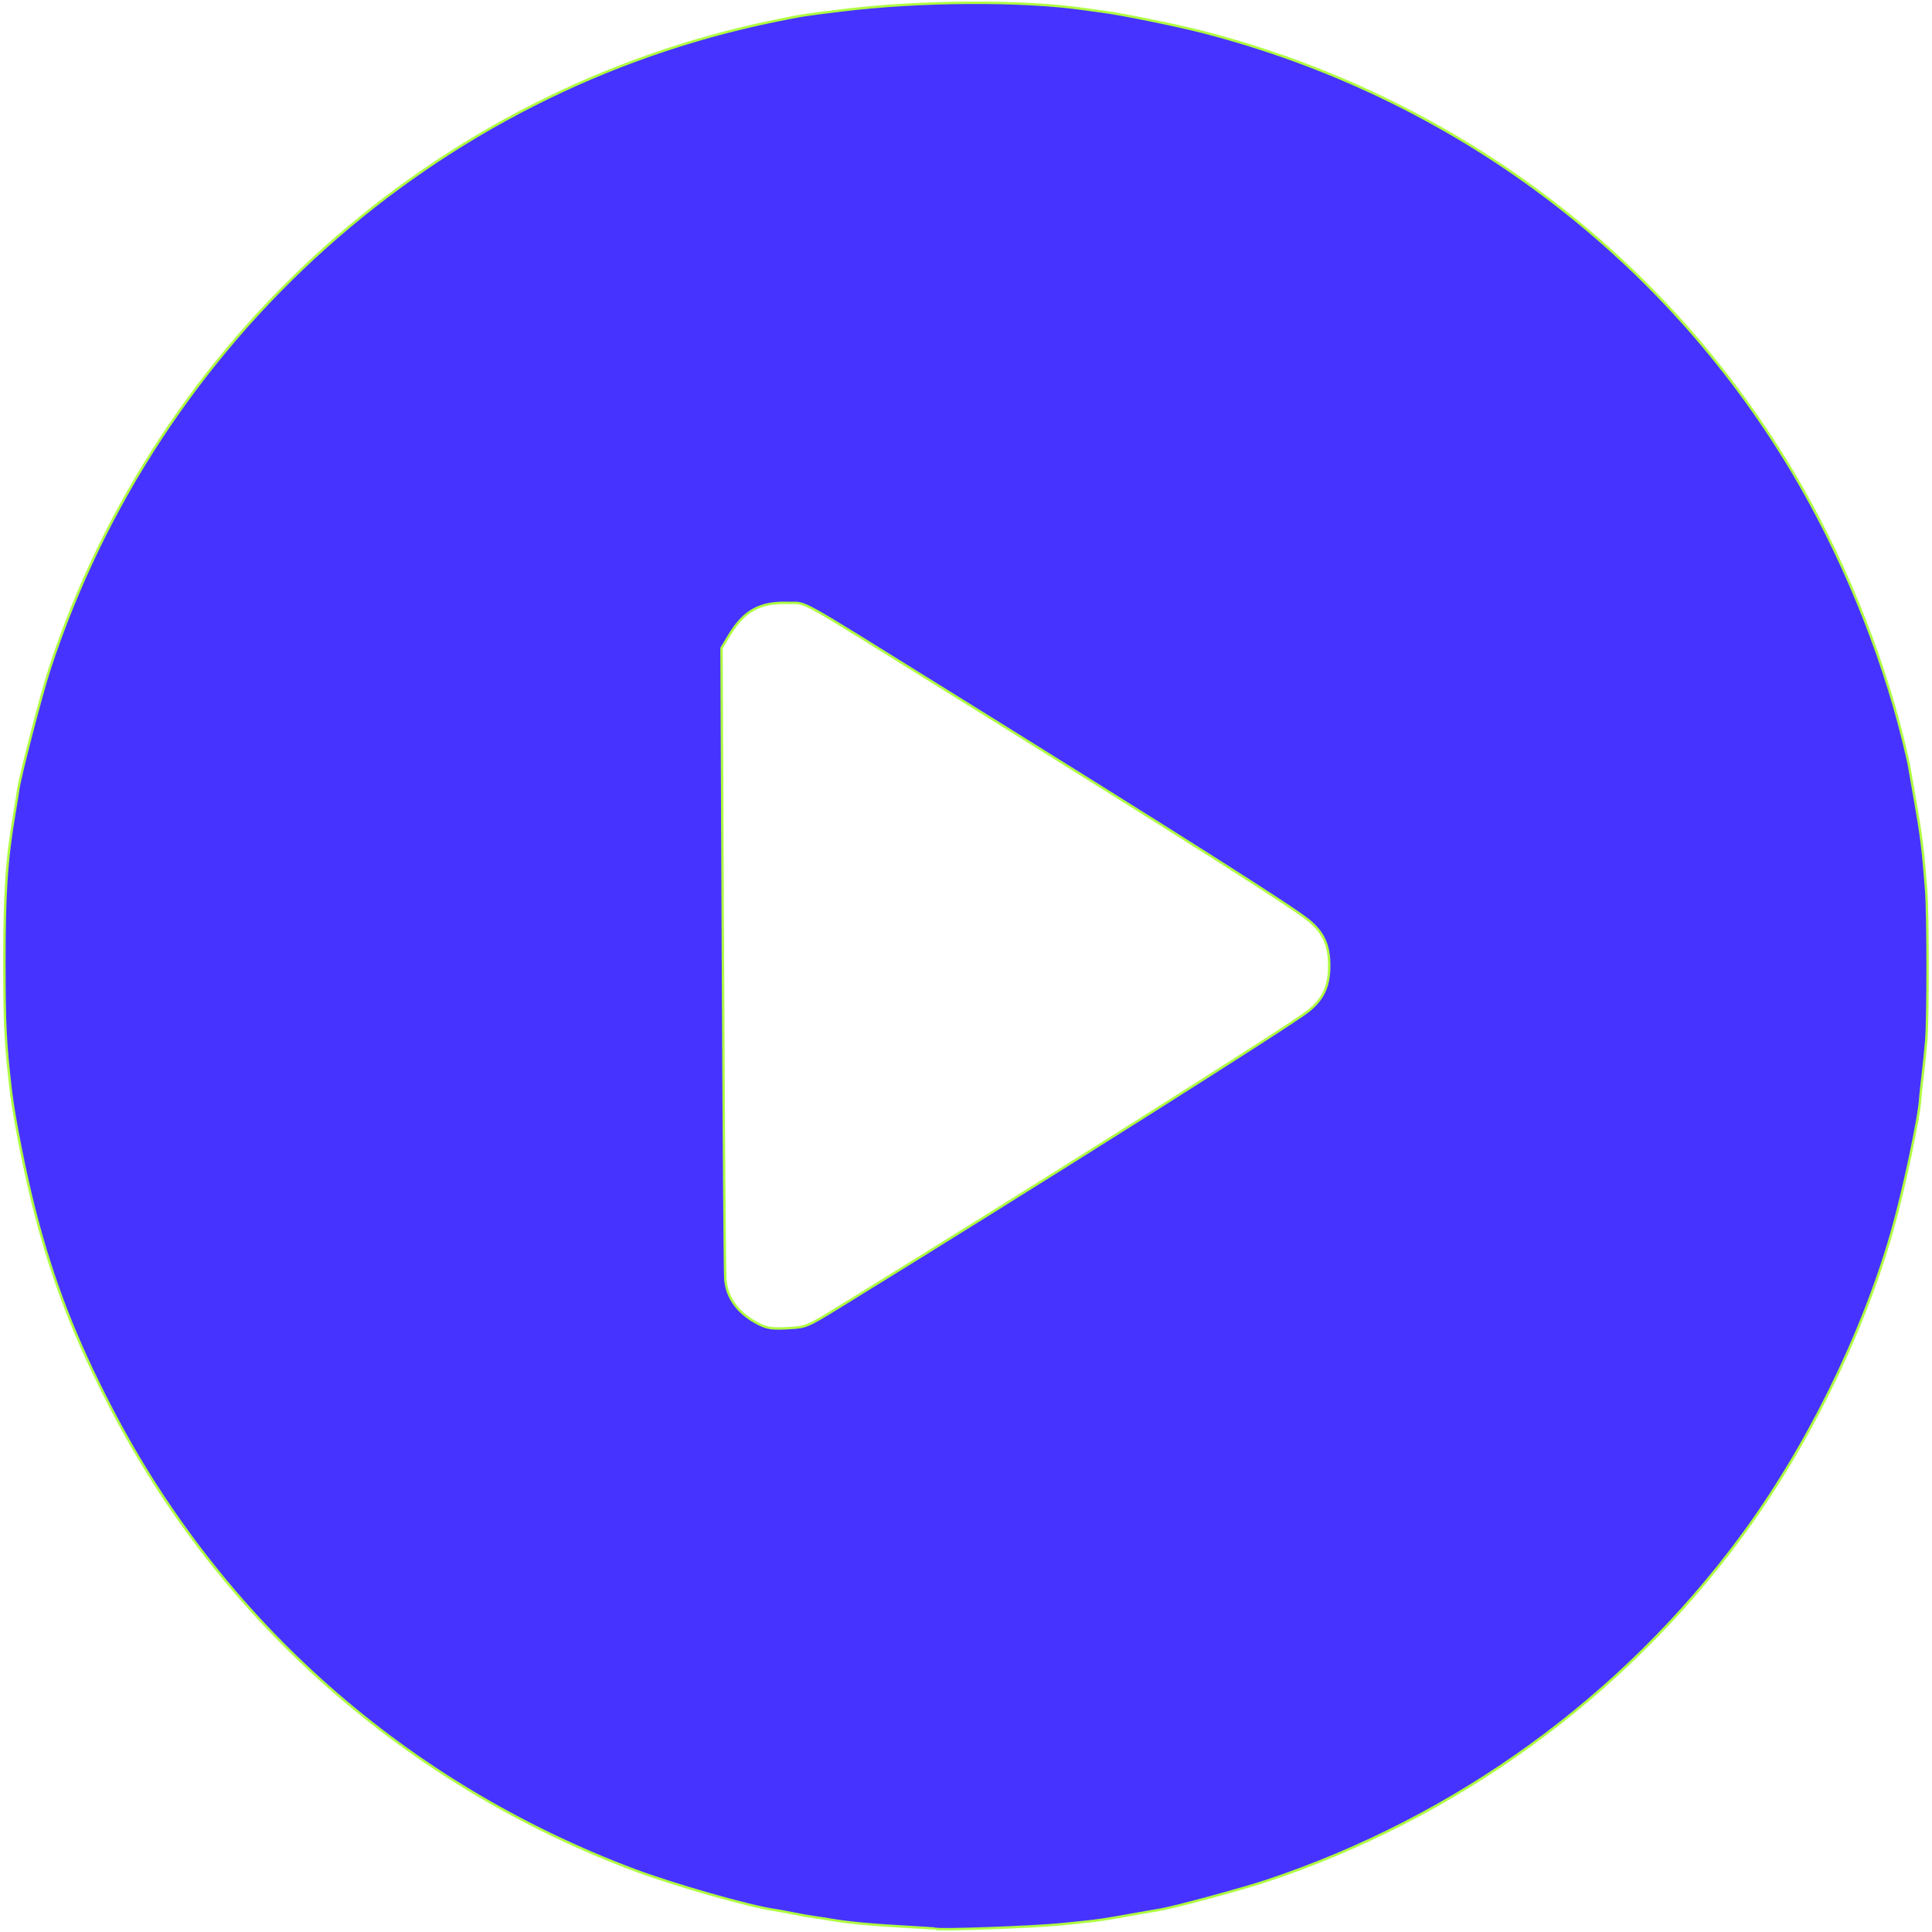
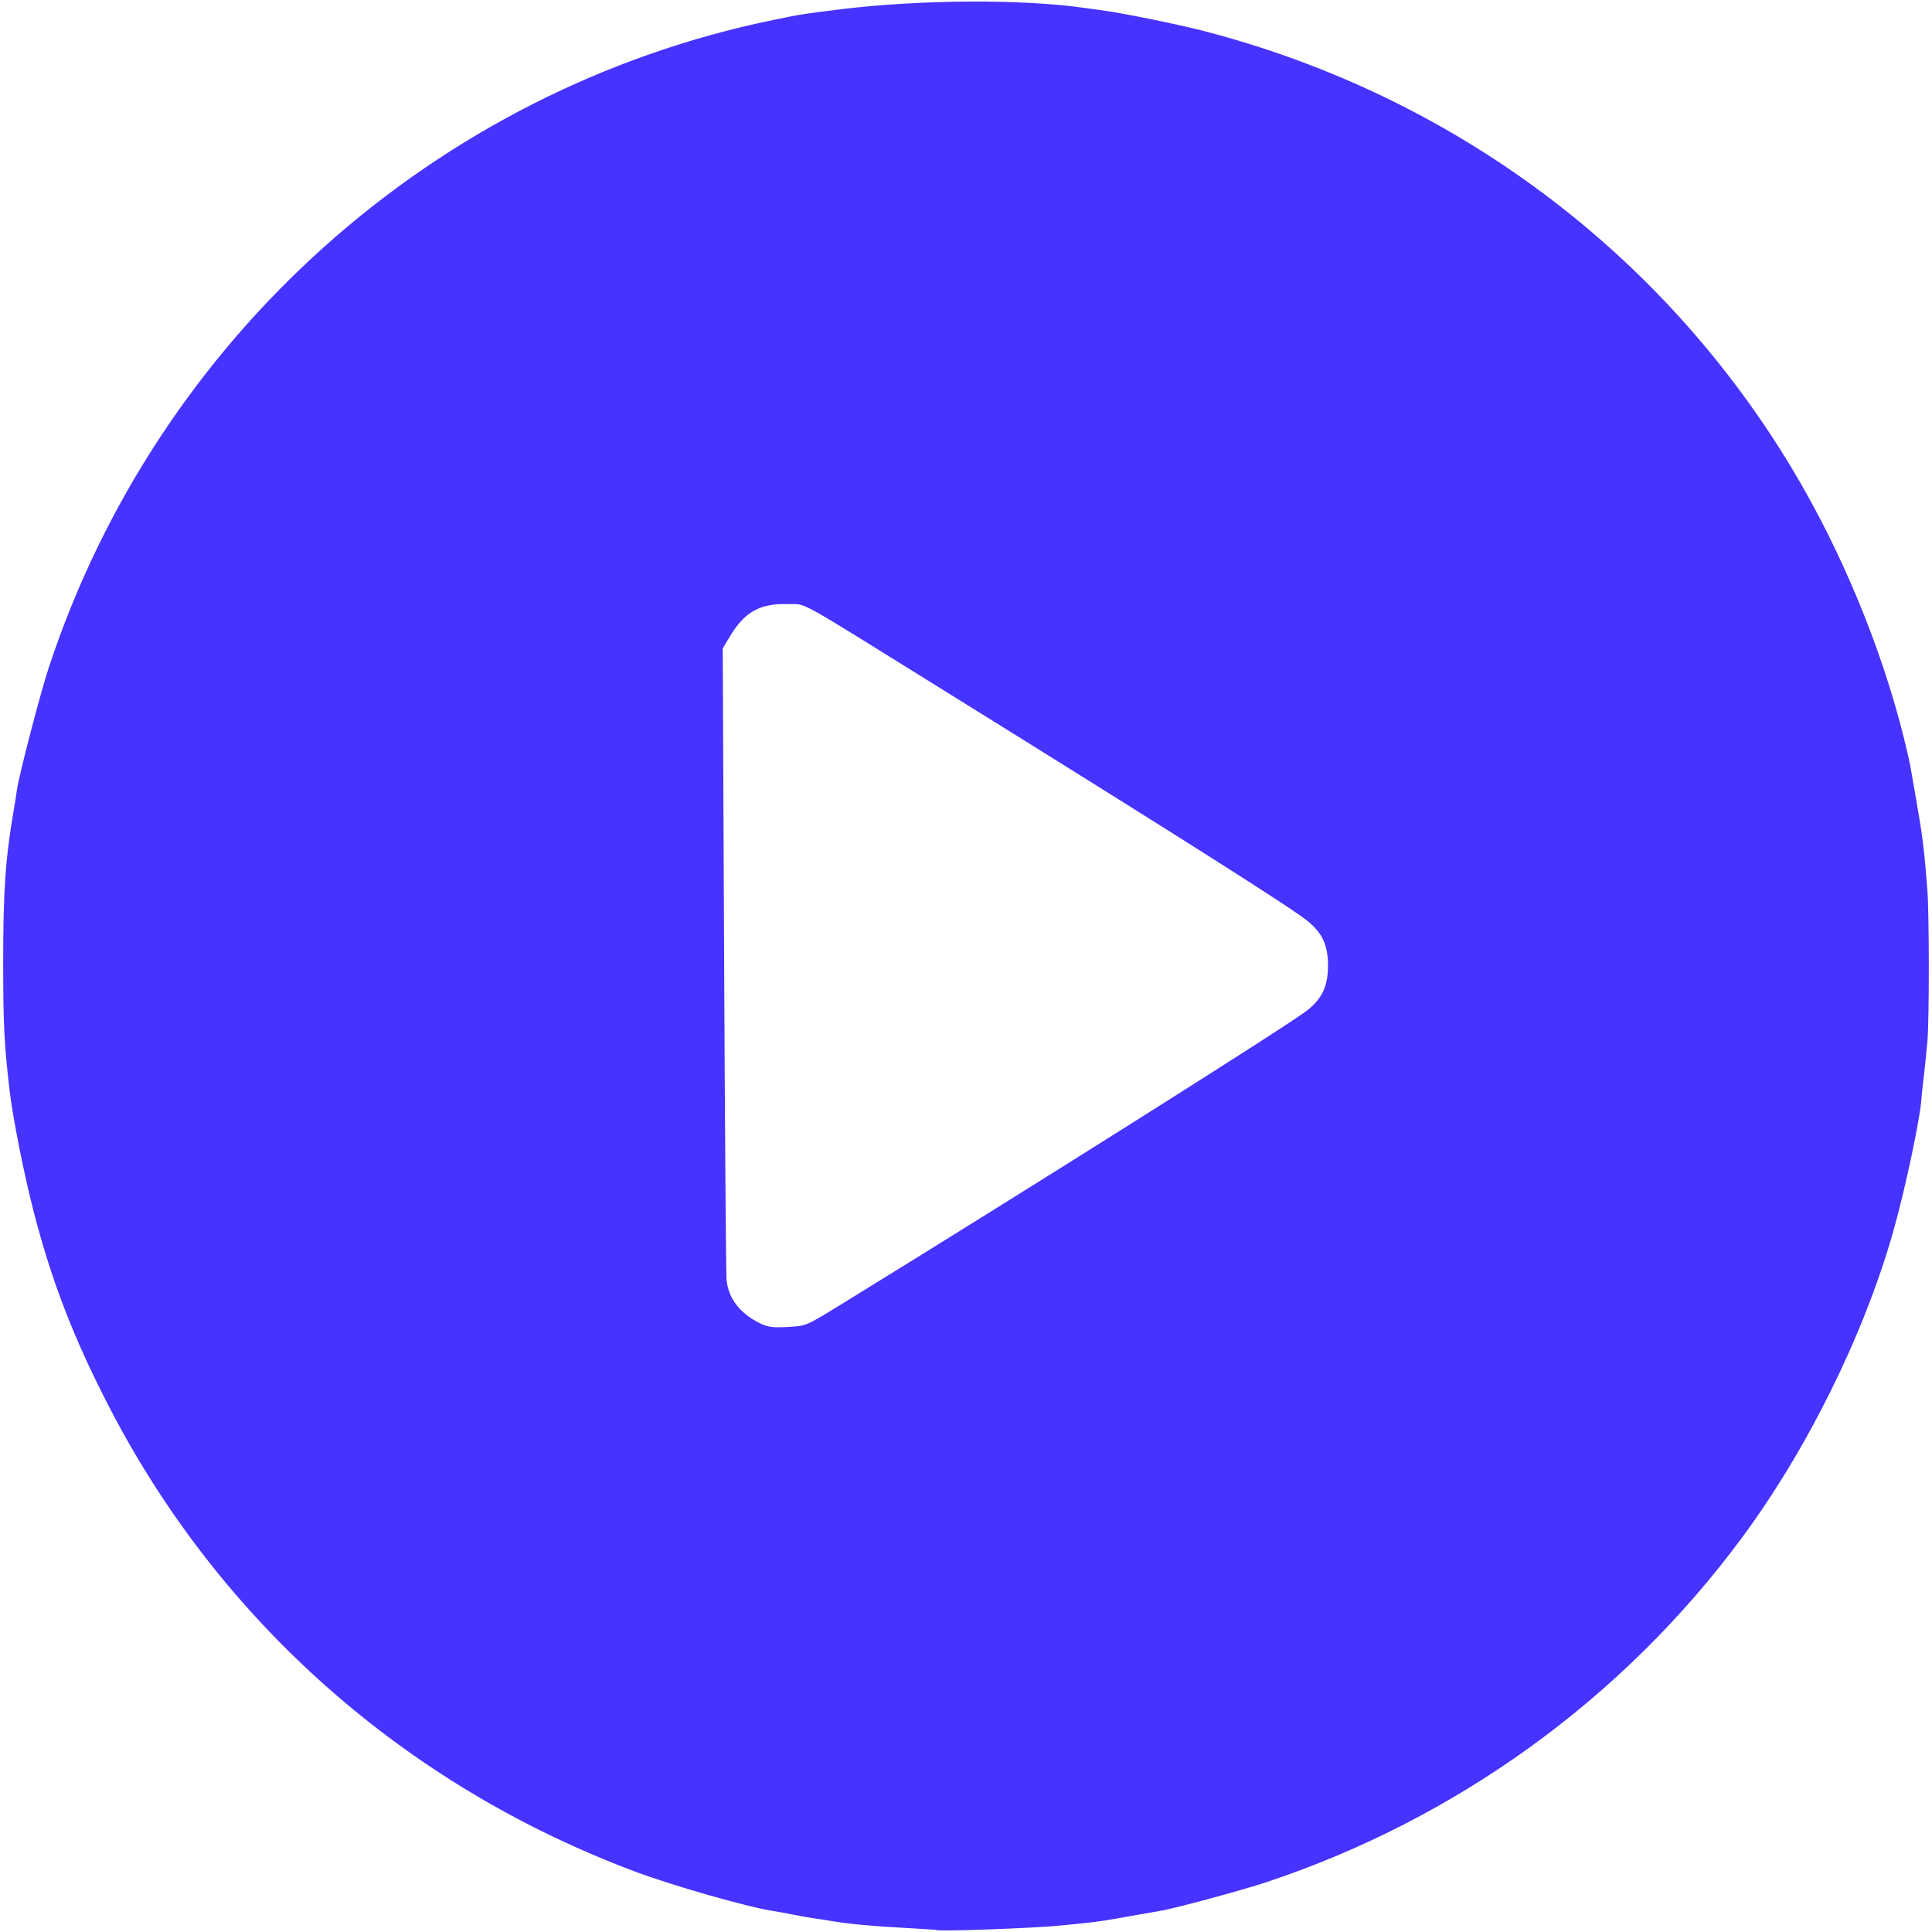
<svg xmlns="http://www.w3.org/2000/svg" fill="#000000" height="800px" width="800px" version="1.1" id="Capa_1" viewBox="0 0 512 512" xml:space="preserve">
  <defs id="defs1" />
-   <path style="fill:#4733ff;stroke:#affc41;stroke-width:0.64;stroke-linejoin:bevel" d="m 248.117,511.147 c -0.058,-0.055 -3.562,-0.29 -7.786,-0.522 -9.543,-0.524 -15.499,-1.081 -20.16,-1.886 -1.232,-0.213 -3.248,-0.523 -4.48,-0.691 -1.232,-0.167 -3.68,-0.602 -5.44,-0.965 -1.76,-0.363 -4.064,-0.784 -5.12,-0.934 -6.482,-0.925 -26.696,-6.696 -36.969,-10.554 C 107.652,472.867 58.775,429.713 29.415,373.096 c -9.46,-18.242 -15.294,-33.266 -20.096,-51.746 -2.612,-10.053 -5.618,-25.153 -6.47,-32.502 -1.412,-12.177 -1.663,-17.092 -1.686,-32.96 -0.027,-19.211 0.564,-28.086 2.707,-40.64 0.391,-2.288 0.809,-4.919 0.929,-5.846 0.461,-3.552 6.172,-25.516 8.381,-32.234 C 41.941,89.711 115.473,23.977 205.131,5.576 c 7.486,-1.536 7.73,-1.575 17.92,-2.823 20.884,-2.558 47.834,-2.7 64.324,-0.338 1.582,0.227 3.74,0.523 4.796,0.658 5.07,0.65 20.006,3.695 26.88,5.48 65.728,17.065 121.255,58.46 155.786,116.136 12.97,21.662 23.591,47.354 29.501,71.36 0.737,2.992 1.435,6.016 1.552,6.72 0.117,0.704 0.845,4.88 1.618,9.28 1.692,9.631 2.141,13.281 2.953,24 0.489,6.448 0.5,33.715 0.017,39.68 -0.2,2.464 -0.624,6.64 -0.943,9.28 -0.319,2.64 -0.599,5.232 -0.622,5.76 -0.22,4.989 -4.378,24.633 -7.587,35.84 -7.858,27.451 -22.776,57.544 -40.132,80.96 -31.365,42.317 -75.272,74.107 -125.503,90.869 -6.609,2.205 -24.945,7.155 -28.48,7.688 -0.88,0.133 -4.192,0.71 -7.36,1.283 -6.988,1.263 -8.677,1.519 -12.8,1.942 -1.76,0.18 -4.352,0.447 -5.76,0.592 -7.048,0.728 -32.695,1.661 -33.174,1.207 z M 222.87,346.083 c 51.861,-31.935 119.544,-74.641 123.876,-78.163 3.984,-3.239 5.507,-6.566 5.507,-12.033 0,-5.463 -1.52,-8.787 -5.507,-12.043 -4.291,-3.504 -34.075,-22.392 -95.215,-60.386 -42.107,-26.166 -37.308,-23.509 -42.779,-23.685 -7.304,-0.235 -11.566,2.091 -15.382,8.392 l -2.16,3.568 0.369,81.756 c 0.203,44.966 0.487,83.405 0.631,85.419 0.37,5.155 3.518,9.344 9.081,12.082 2.073,1.02 3.5,1.209 7.499,0.99 4.924,-0.27 4.969,-0.289 14.08,-5.899 z" id="path1" />
+   <path style="fill:#4733ff;stroke:#4733ff;stroke-width:0.64;stroke-linejoin:bevel;stroke-opacity:1" d="m 248.117,511.147 c -0.058,-0.055 -3.562,-0.29 -7.786,-0.522 -9.543,-0.524 -15.499,-1.081 -20.16,-1.886 -1.232,-0.213 -3.248,-0.523 -4.48,-0.691 -1.232,-0.167 -3.68,-0.602 -5.44,-0.965 -1.76,-0.363 -4.064,-0.784 -5.12,-0.934 -6.482,-0.925 -26.696,-6.696 -36.969,-10.554 C 107.652,472.867 58.775,429.713 29.415,373.096 c -9.46,-18.242 -15.294,-33.266 -20.096,-51.746 -2.612,-10.053 -5.618,-25.153 -6.47,-32.502 -1.412,-12.177 -1.663,-17.092 -1.686,-32.96 -0.027,-19.211 0.564,-28.086 2.707,-40.64 0.391,-2.288 0.809,-4.919 0.929,-5.846 0.461,-3.552 6.172,-25.516 8.381,-32.234 C 41.941,89.711 115.473,23.977 205.131,5.576 c 7.486,-1.536 7.73,-1.575 17.92,-2.823 20.884,-2.558 47.834,-2.7 64.324,-0.338 1.582,0.227 3.74,0.523 4.796,0.658 5.07,0.65 20.006,3.695 26.88,5.48 65.728,17.065 121.255,58.46 155.786,116.136 12.97,21.662 23.591,47.354 29.501,71.36 0.737,2.992 1.435,6.016 1.552,6.72 0.117,0.704 0.845,4.88 1.618,9.28 1.692,9.631 2.141,13.281 2.953,24 0.489,6.448 0.5,33.715 0.017,39.68 -0.2,2.464 -0.624,6.64 -0.943,9.28 -0.319,2.64 -0.599,5.232 -0.622,5.76 -0.22,4.989 -4.378,24.633 -7.587,35.84 -7.858,27.451 -22.776,57.544 -40.132,80.96 -31.365,42.317 -75.272,74.107 -125.503,90.869 -6.609,2.205 -24.945,7.155 -28.48,7.688 -0.88,0.133 -4.192,0.71 -7.36,1.283 -6.988,1.263 -8.677,1.519 -12.8,1.942 -1.76,0.18 -4.352,0.447 -5.76,0.592 -7.048,0.728 -32.695,1.661 -33.174,1.207 z M 222.87,346.083 c 51.861,-31.935 119.544,-74.641 123.876,-78.163 3.984,-3.239 5.507,-6.566 5.507,-12.033 0,-5.463 -1.52,-8.787 -5.507,-12.043 -4.291,-3.504 -34.075,-22.392 -95.215,-60.386 -42.107,-26.166 -37.308,-23.509 -42.779,-23.685 -7.304,-0.235 -11.566,2.091 -15.382,8.392 l -2.16,3.568 0.369,81.756 c 0.203,44.966 0.487,83.405 0.631,85.419 0.37,5.155 3.518,9.344 9.081,12.082 2.073,1.02 3.5,1.209 7.499,0.99 4.924,-0.27 4.969,-0.289 14.08,-5.899 z" id="path1" />
</svg>
